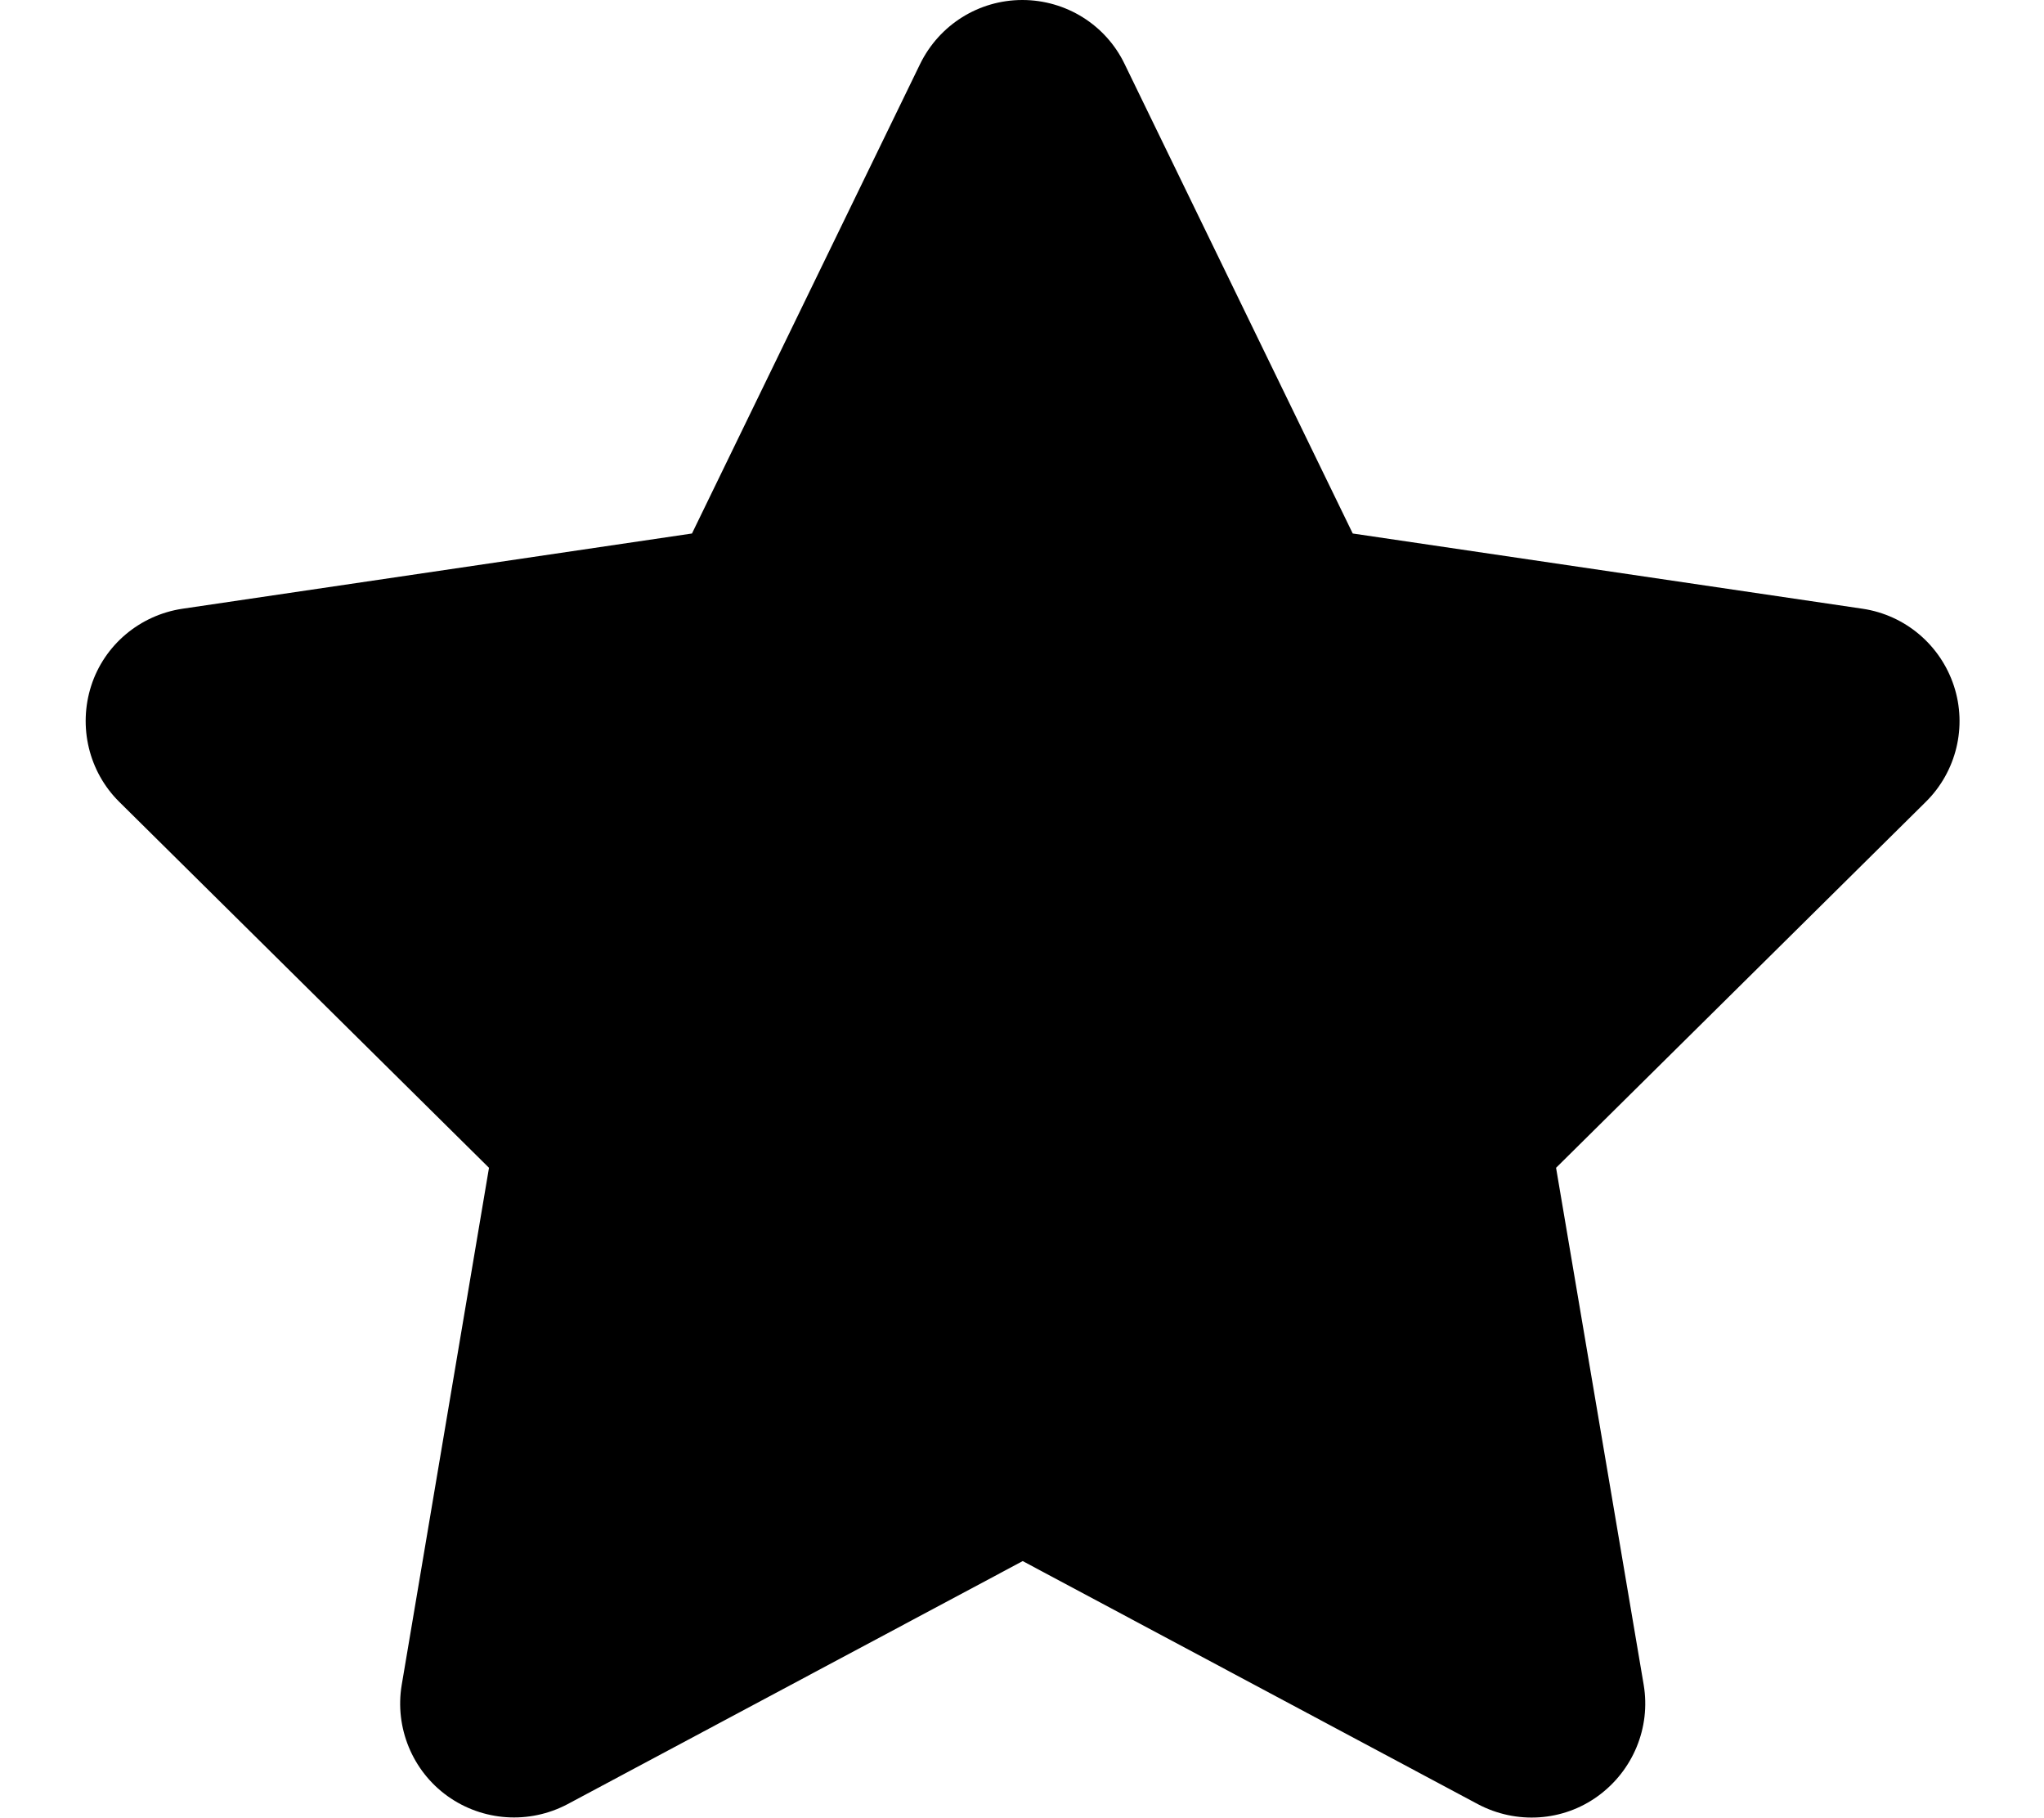
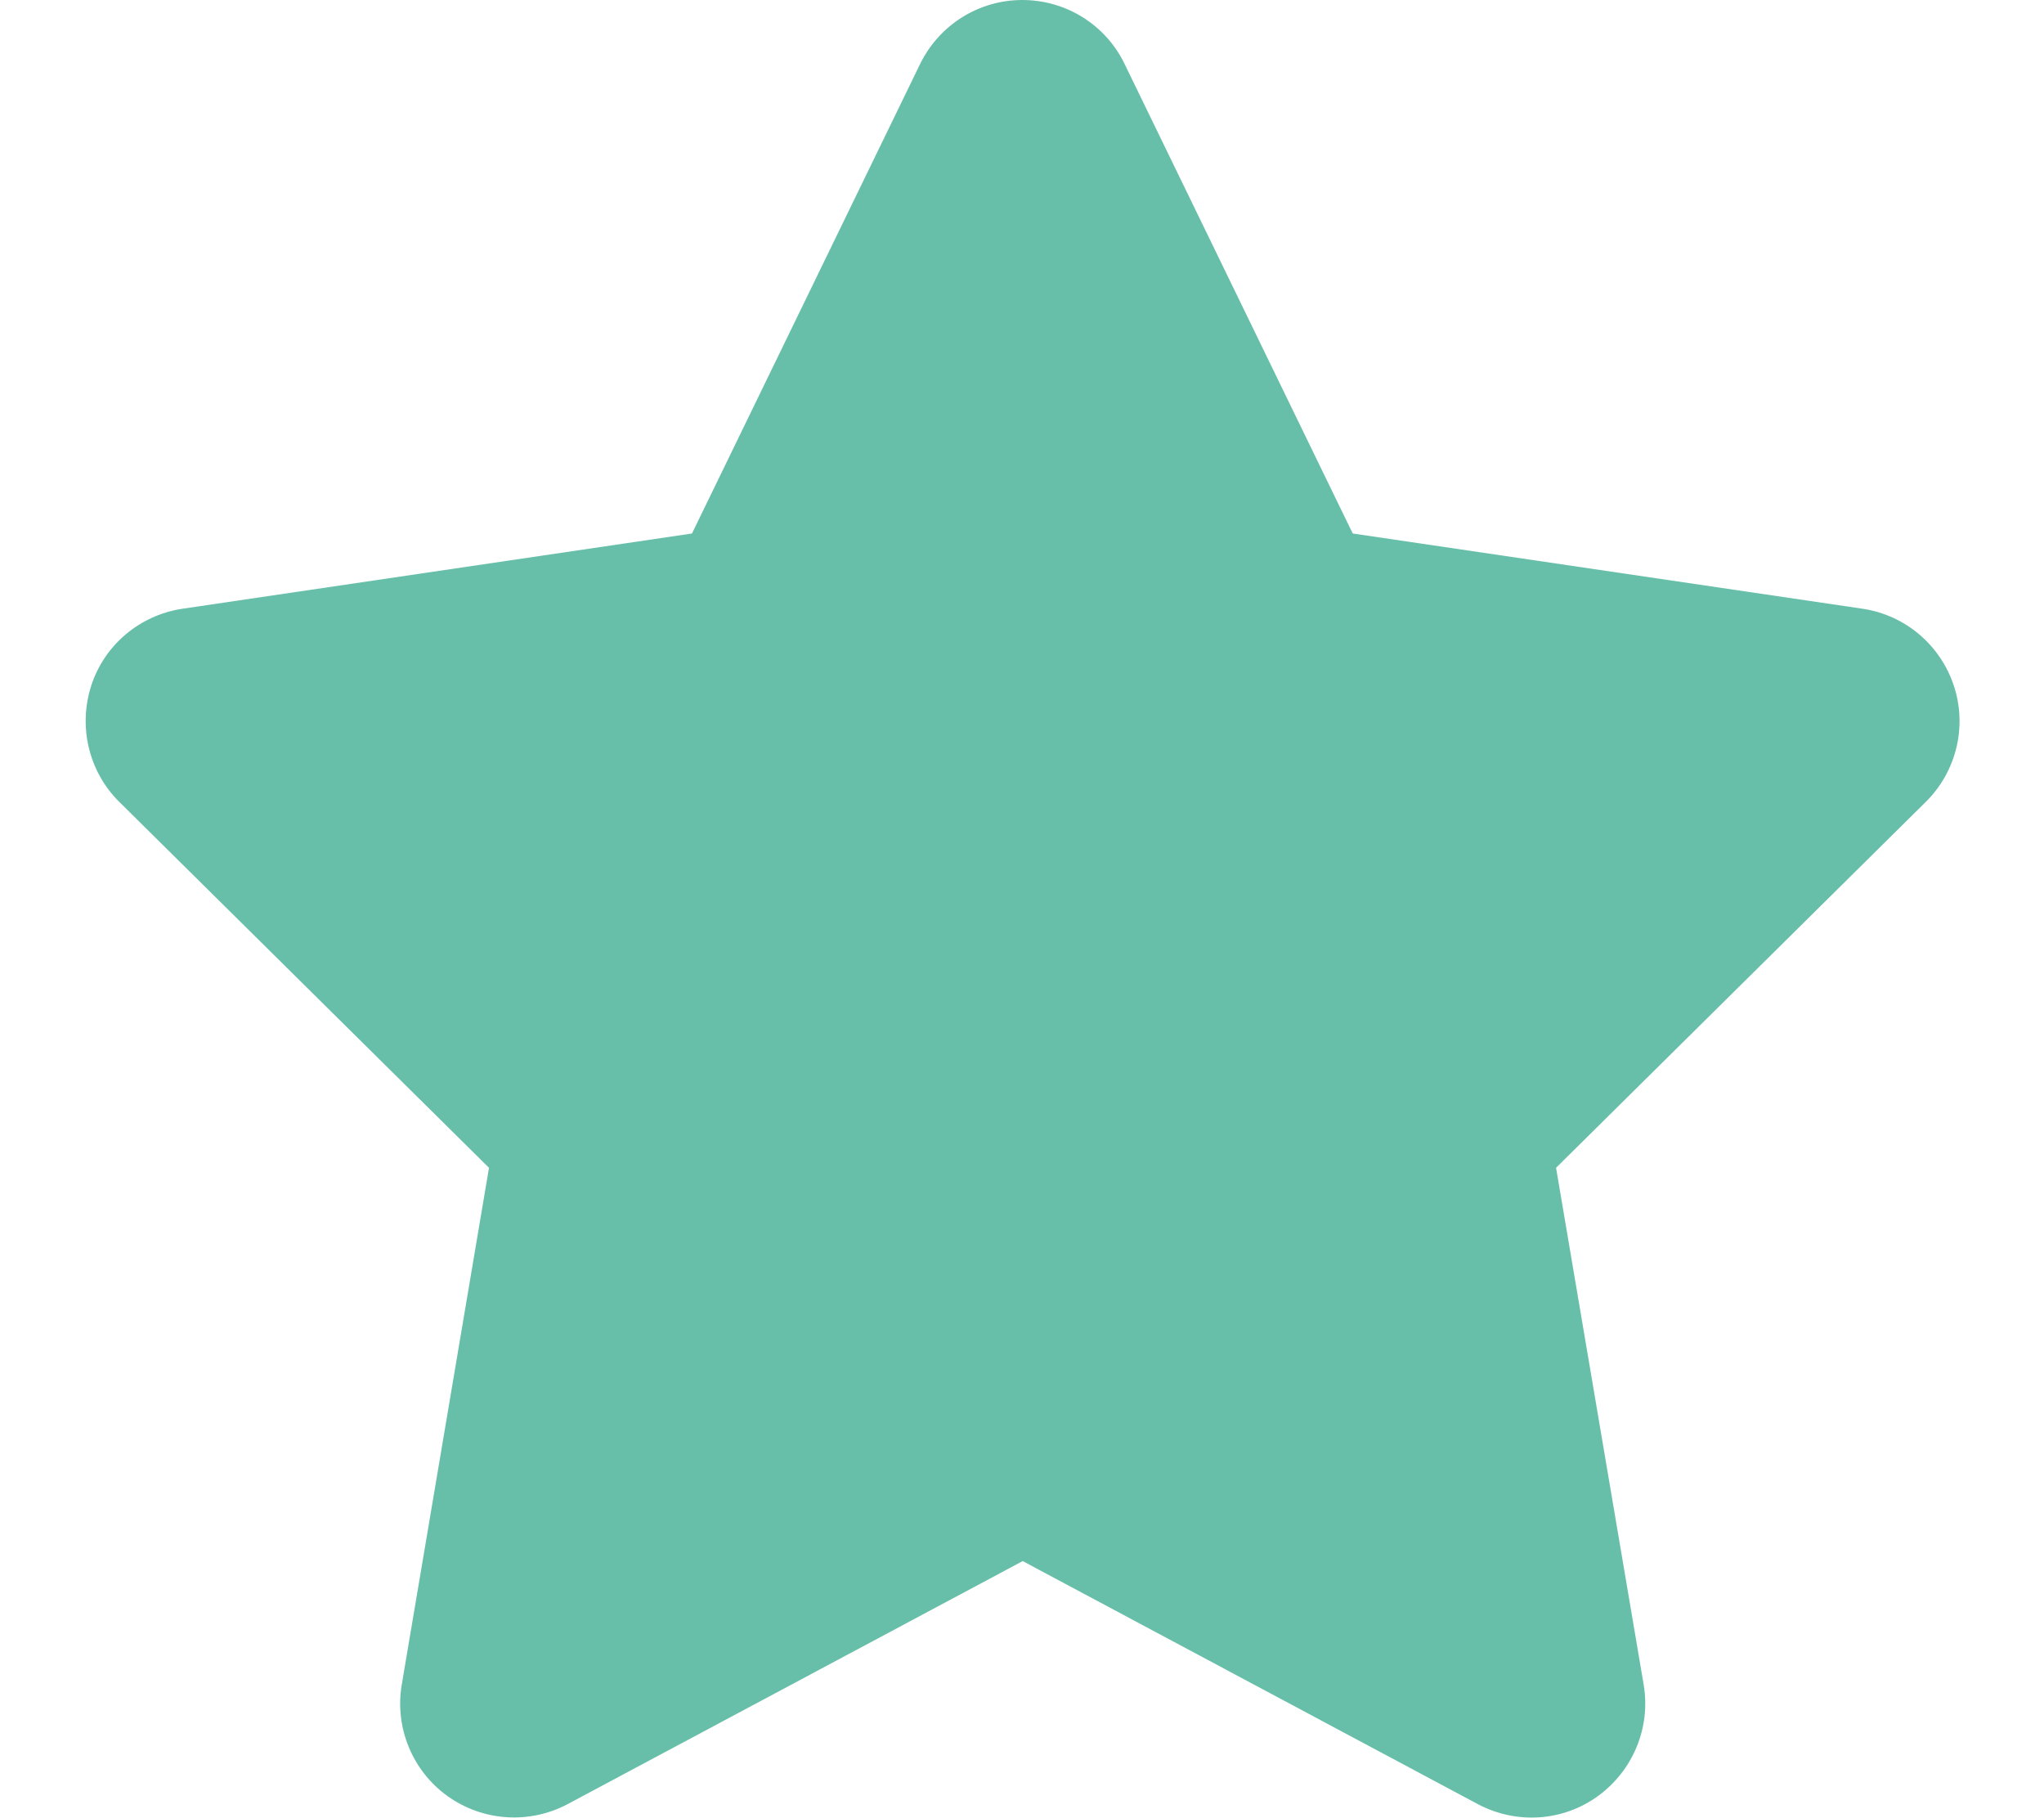
<svg xmlns="http://www.w3.org/2000/svg" viewBox="0 0 576 512">
-   <path d="M316.9 18C311.6 7 300.4 0 288.1 0s-23.4 7-28.8 18L195 150.3 51.4 171.5c-12 1.8-22 10.2-25.7 21.7s-.7 24.2 7.9 32.7L137.8 329 113.2 474.7c-2 12 3 24.2 12.9 31.3s23 8 33.8 2.3l128.3-68.5 128.3 68.5c10.8 5.7 23.9 4.9 33.8-2.3s14.9-19.3 12.9-31.3L438.5 329 542.7 225.9c8.6-8.5 11.7-21.2 7.9-32.7s-13.7-19.9-25.7-21.7L381.2 150.3 316.9 18z" fill="#black" />
+   <path d="M316.9 18C311.6 7 300.4 0 288.1 0s-23.4 7-28.8 18L195 150.3 51.4 171.5c-12 1.8-22 10.2-25.7 21.7s-.7 24.2 7.9 32.7L137.8 329 113.2 474.7c-2 12 3 24.2 12.9 31.3s23 8 33.8 2.3l128.3-68.5 128.3 68.5c10.8 5.7 23.9 4.9 33.8-2.3s14.9-19.3 12.9-31.3L438.5 329 542.7 225.9c8.6-8.5 11.7-21.2 7.9-32.7s-13.7-19.9-25.7-21.7L381.2 150.3 316.9 18z" fill="#67bfa9" />
</svg>
